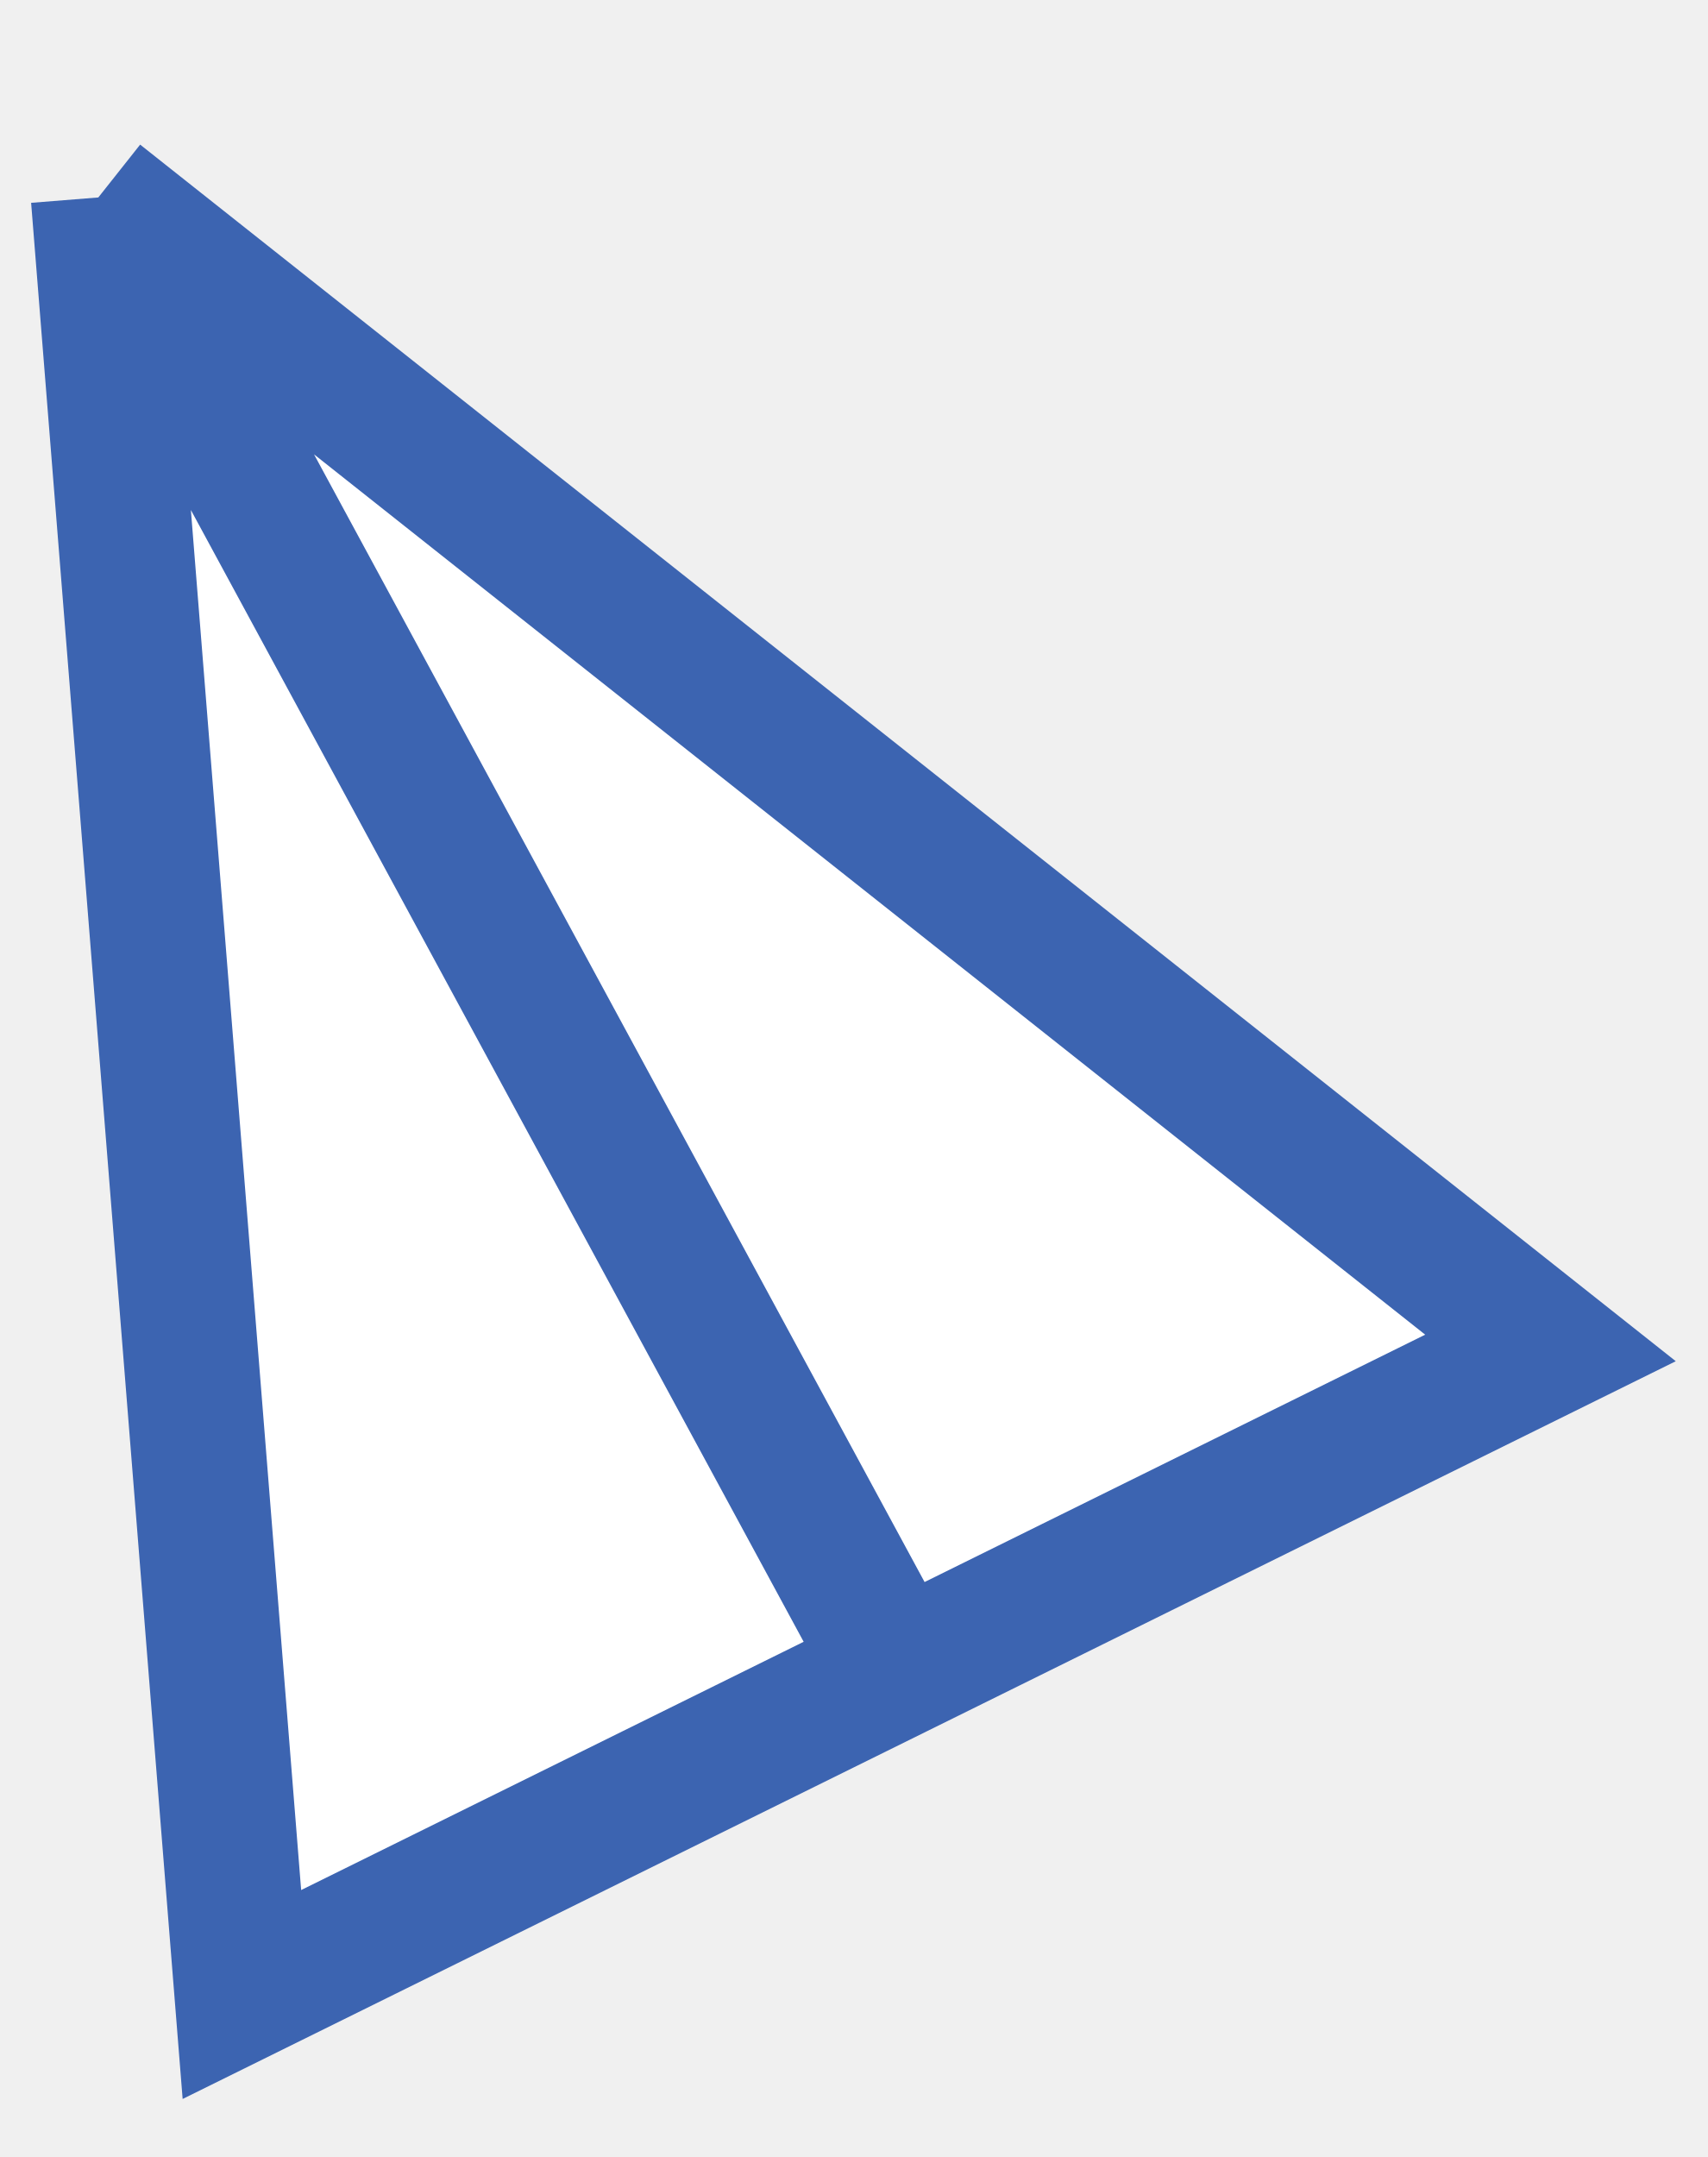
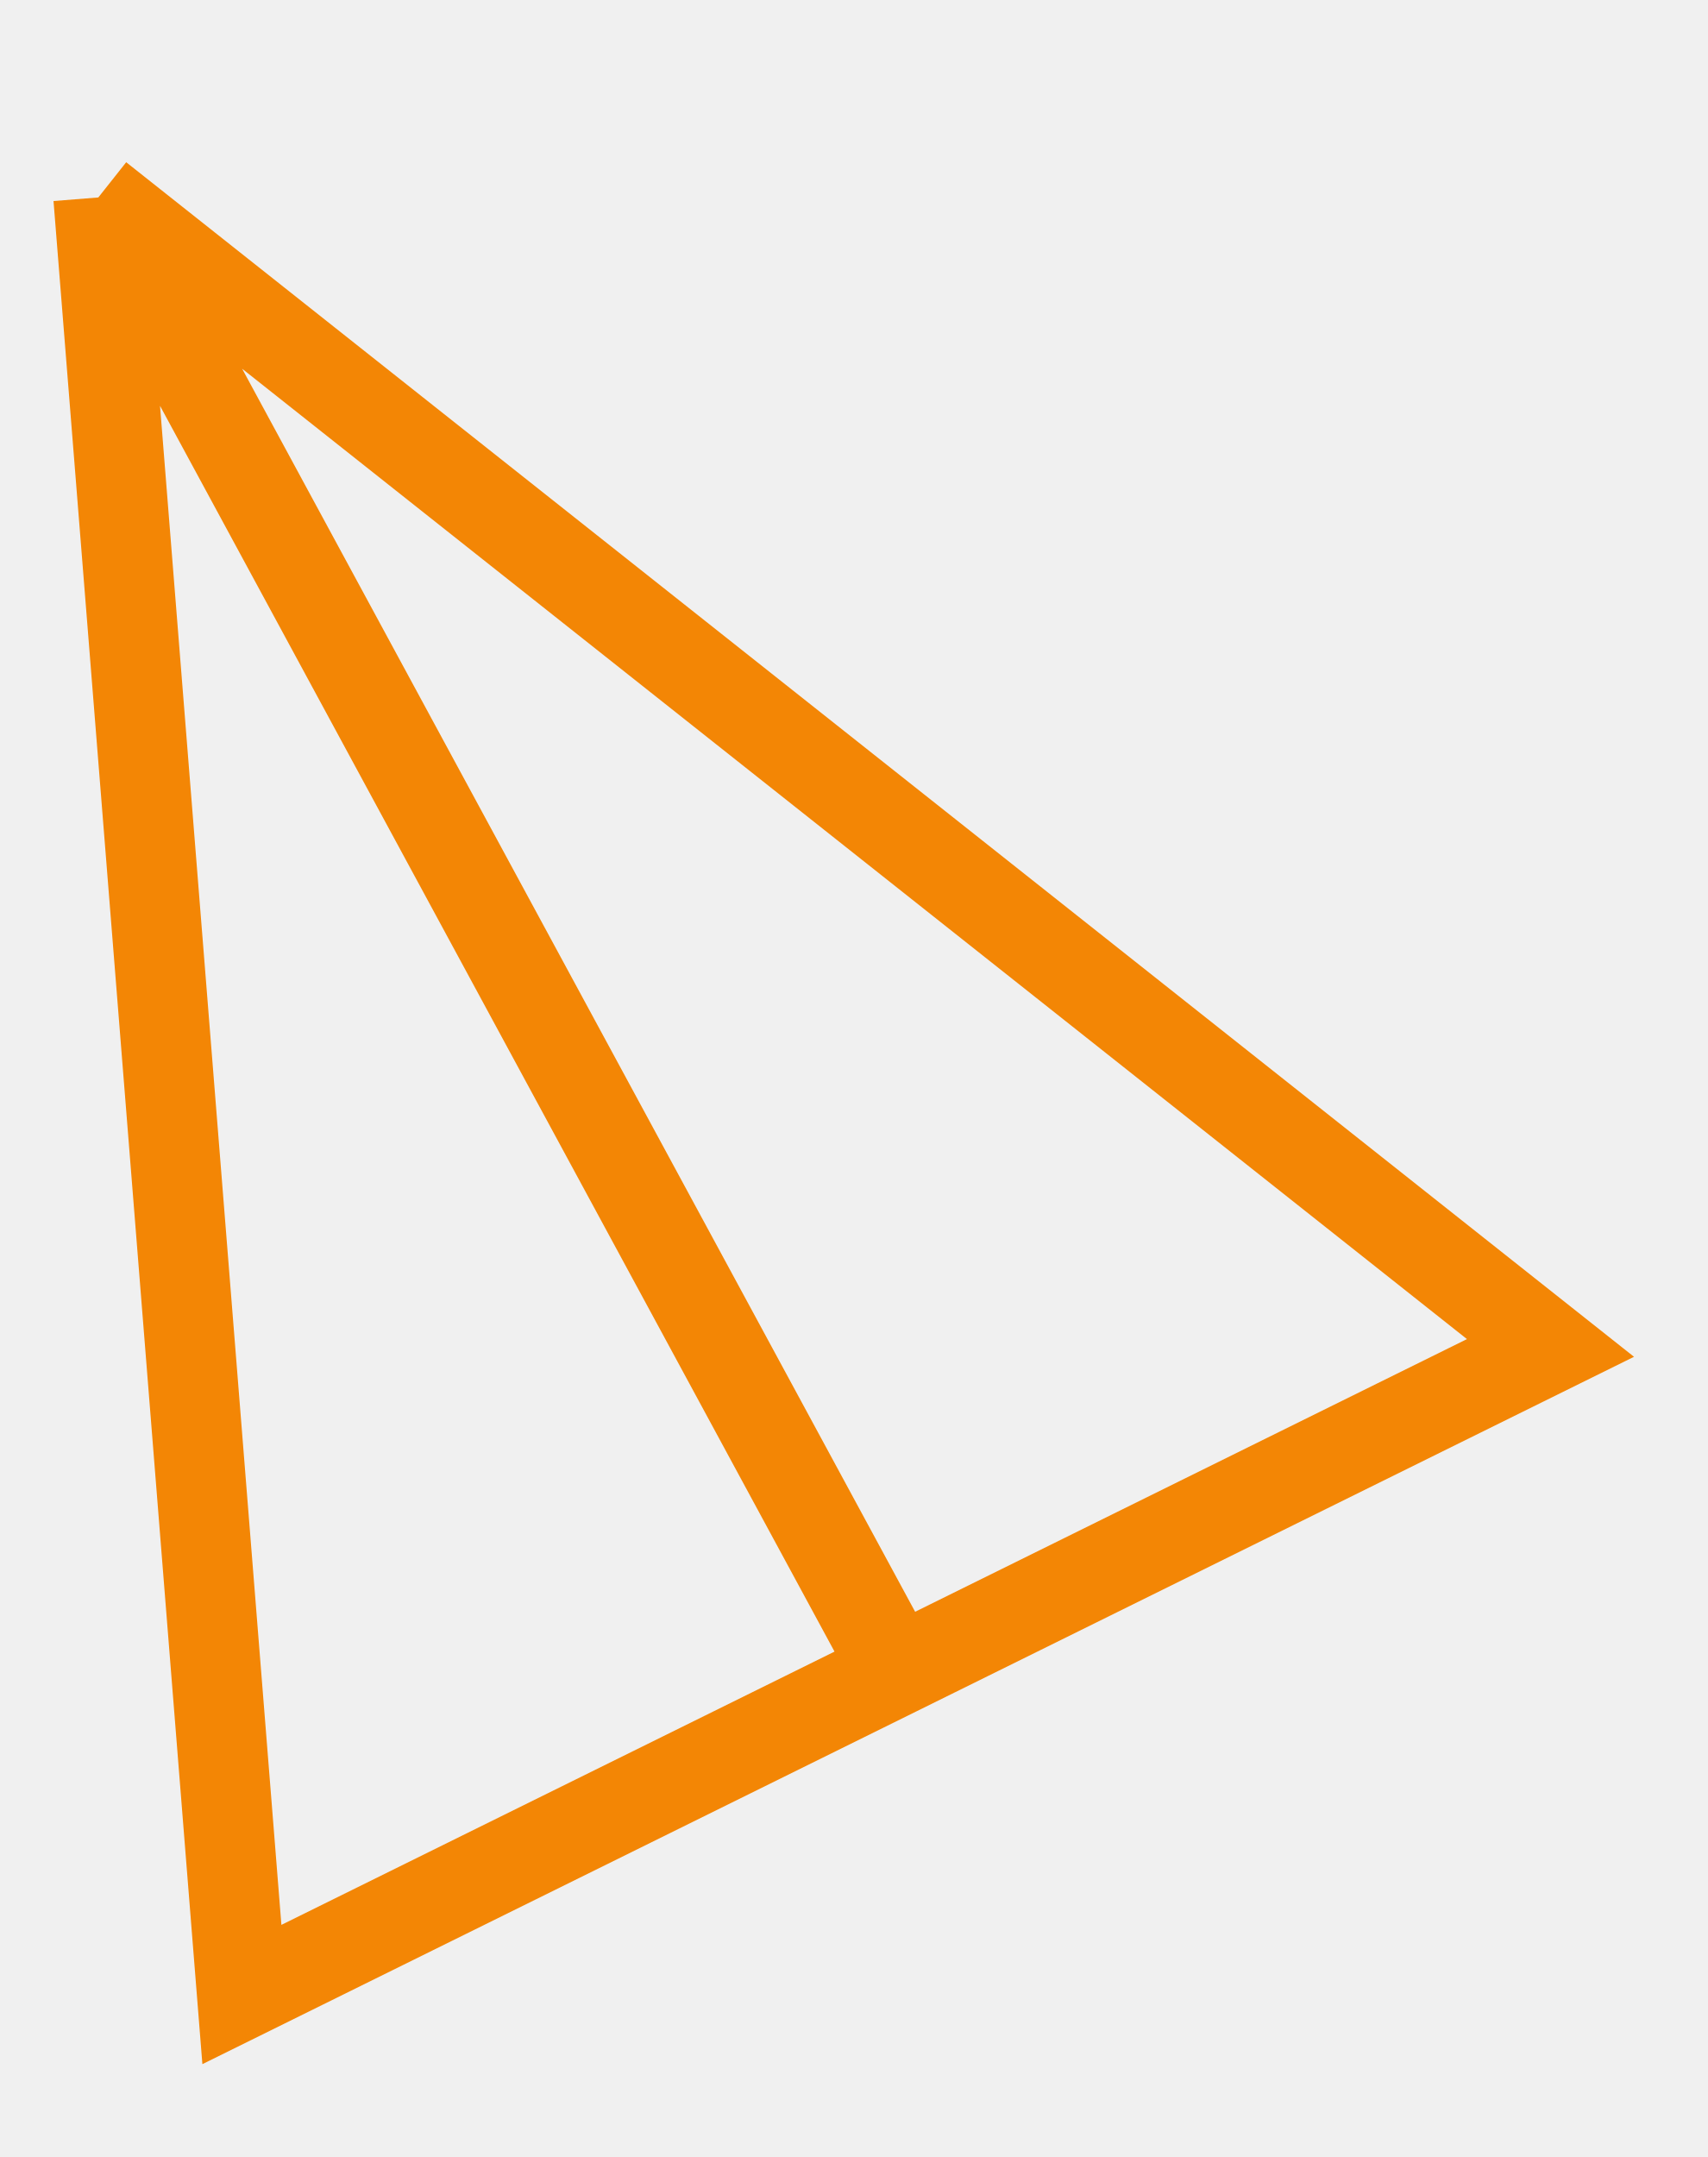
<svg xmlns="http://www.w3.org/2000/svg" width="19" height="24" viewBox="0 0 19 24" fill="none">
-   <path d="M1.094 2.197L17.255 14.998L9.974 18.595L2.692 22.192L1.094 2.197Z" fill="white" />
-   <path d="M1.094 2.197L17.255 14.998L9.974 18.595M1.094 2.197L2.692 22.192L9.974 18.595M1.094 2.197L9.974 18.595" stroke="#3C64B1" stroke-width="1.5" />
+   <path d="M1.094 2.197L17.255 14.998L9.974 18.595M1.094 2.197L2.692 22.192L9.974 18.595M1.094 2.197L9.974 18.595" stroke="#F38605" strokeWidth="1.5" />
</svg>
